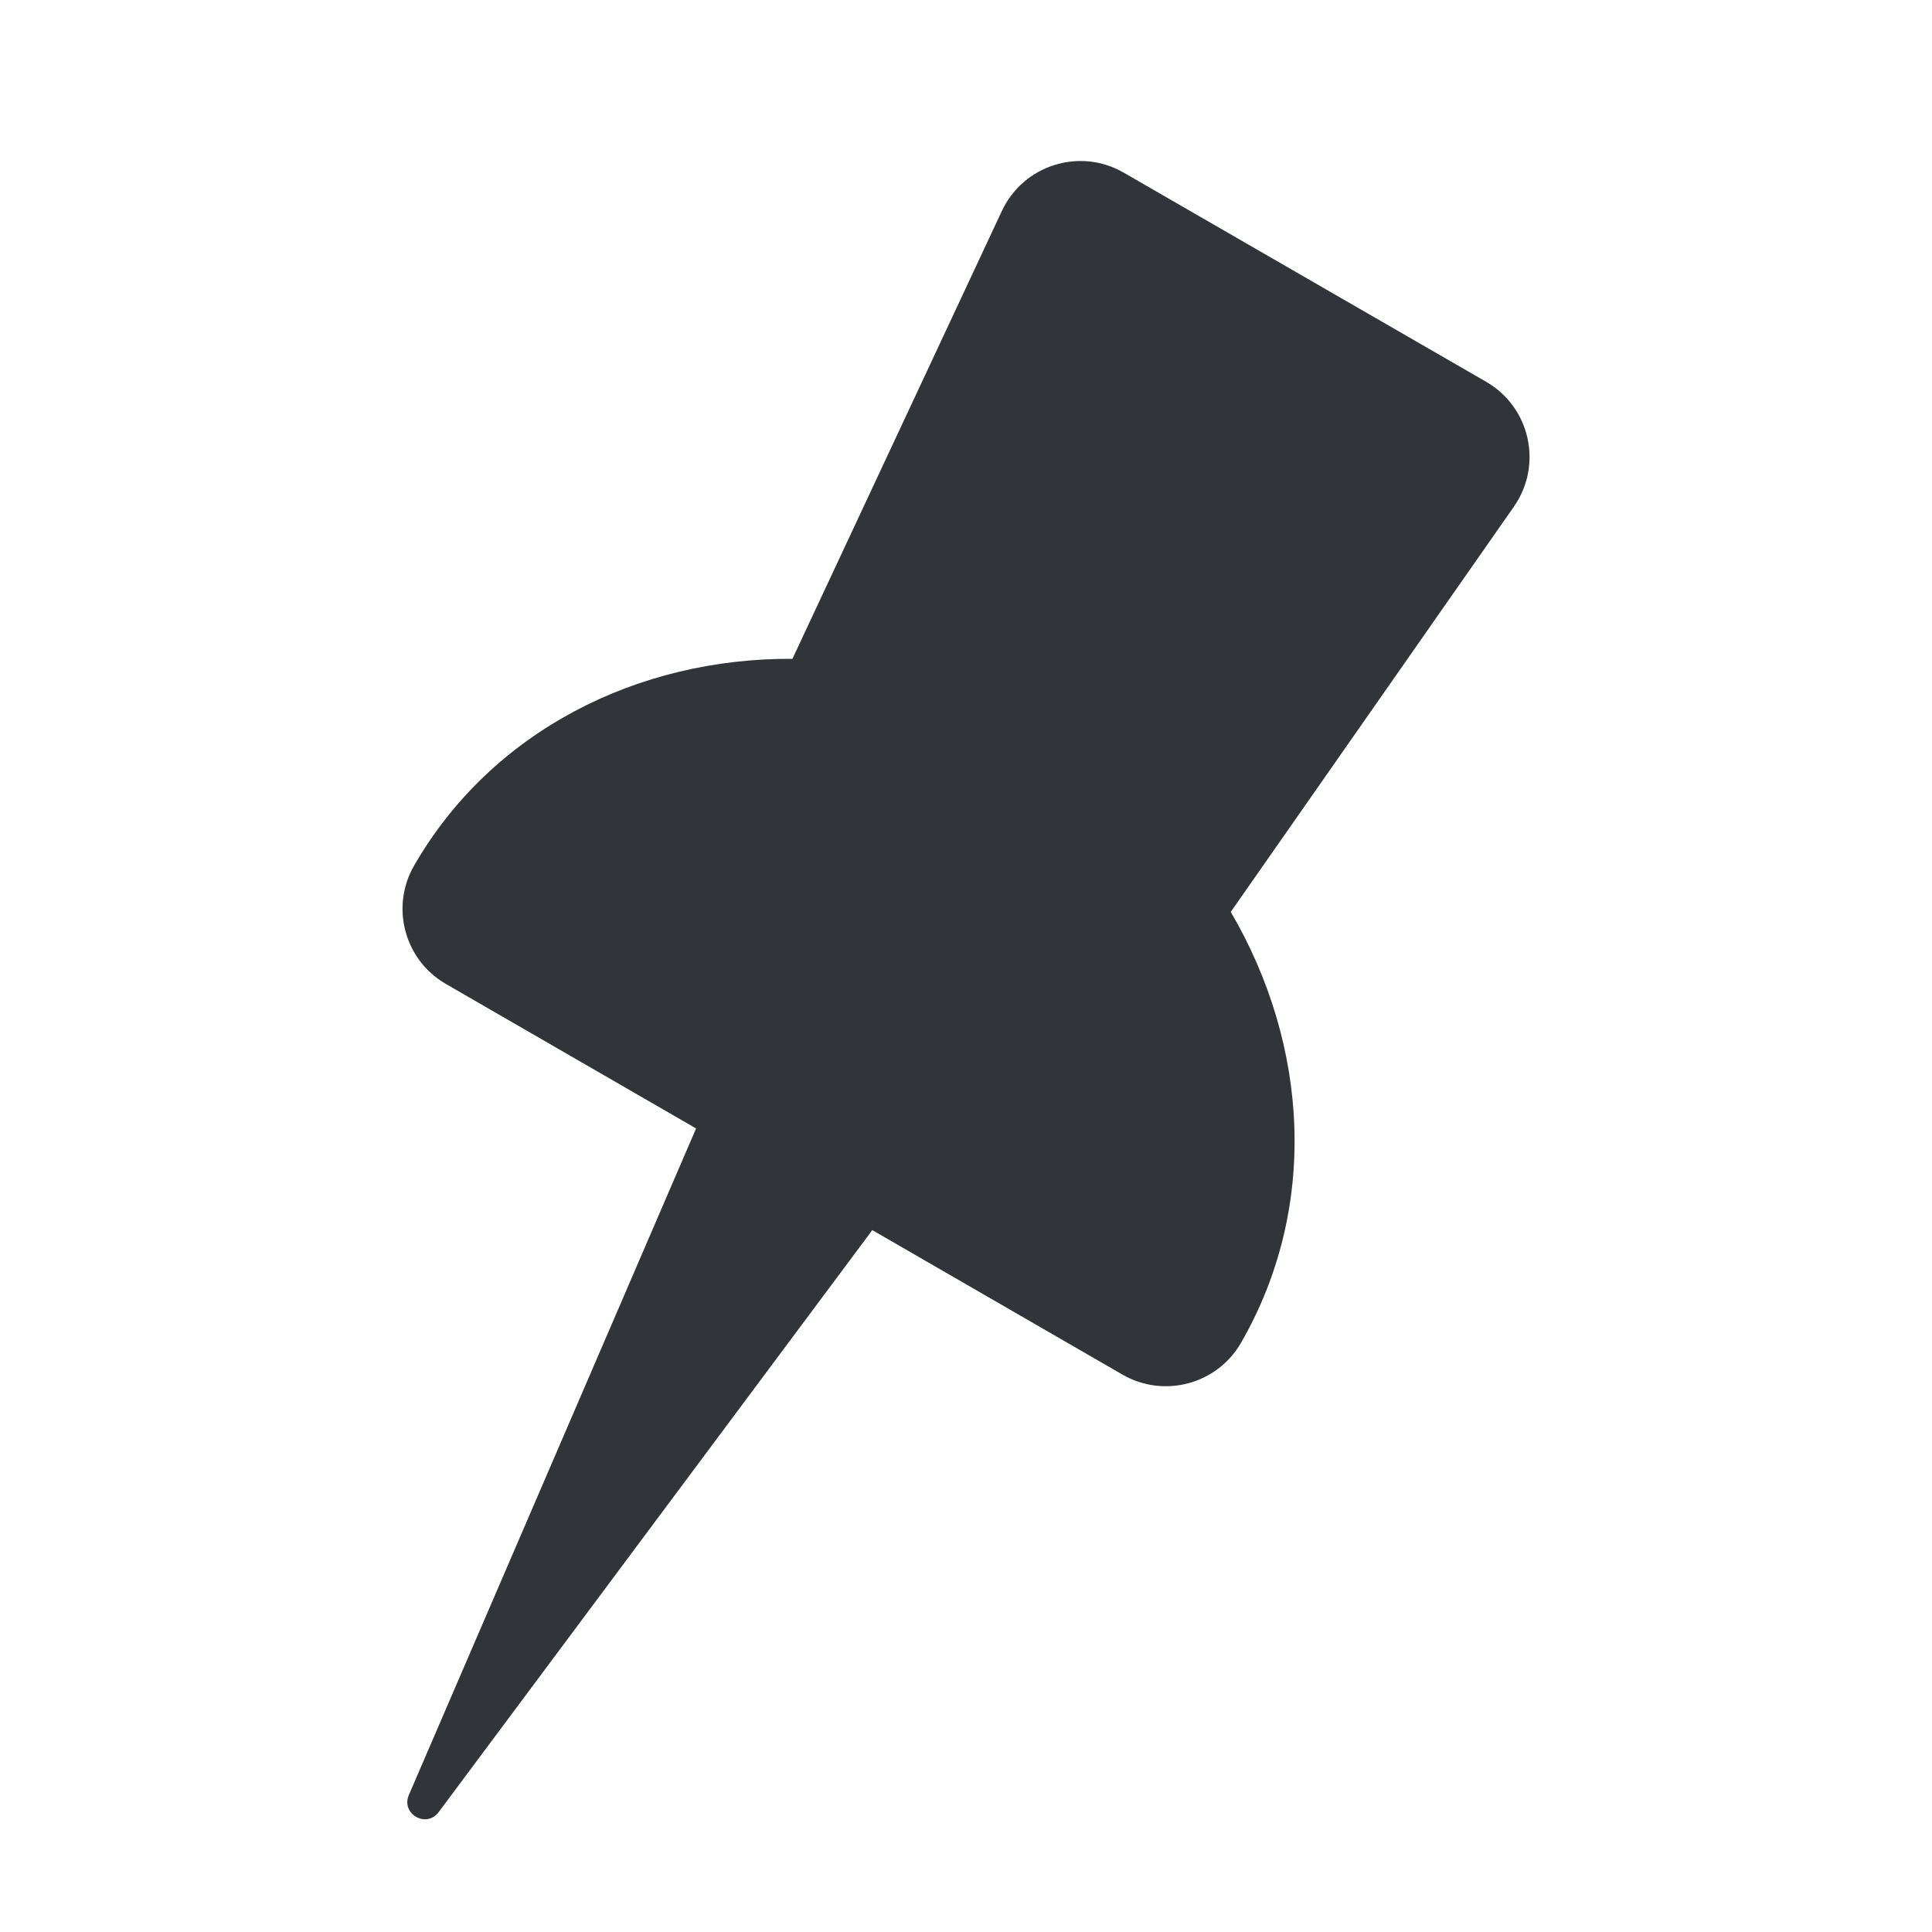
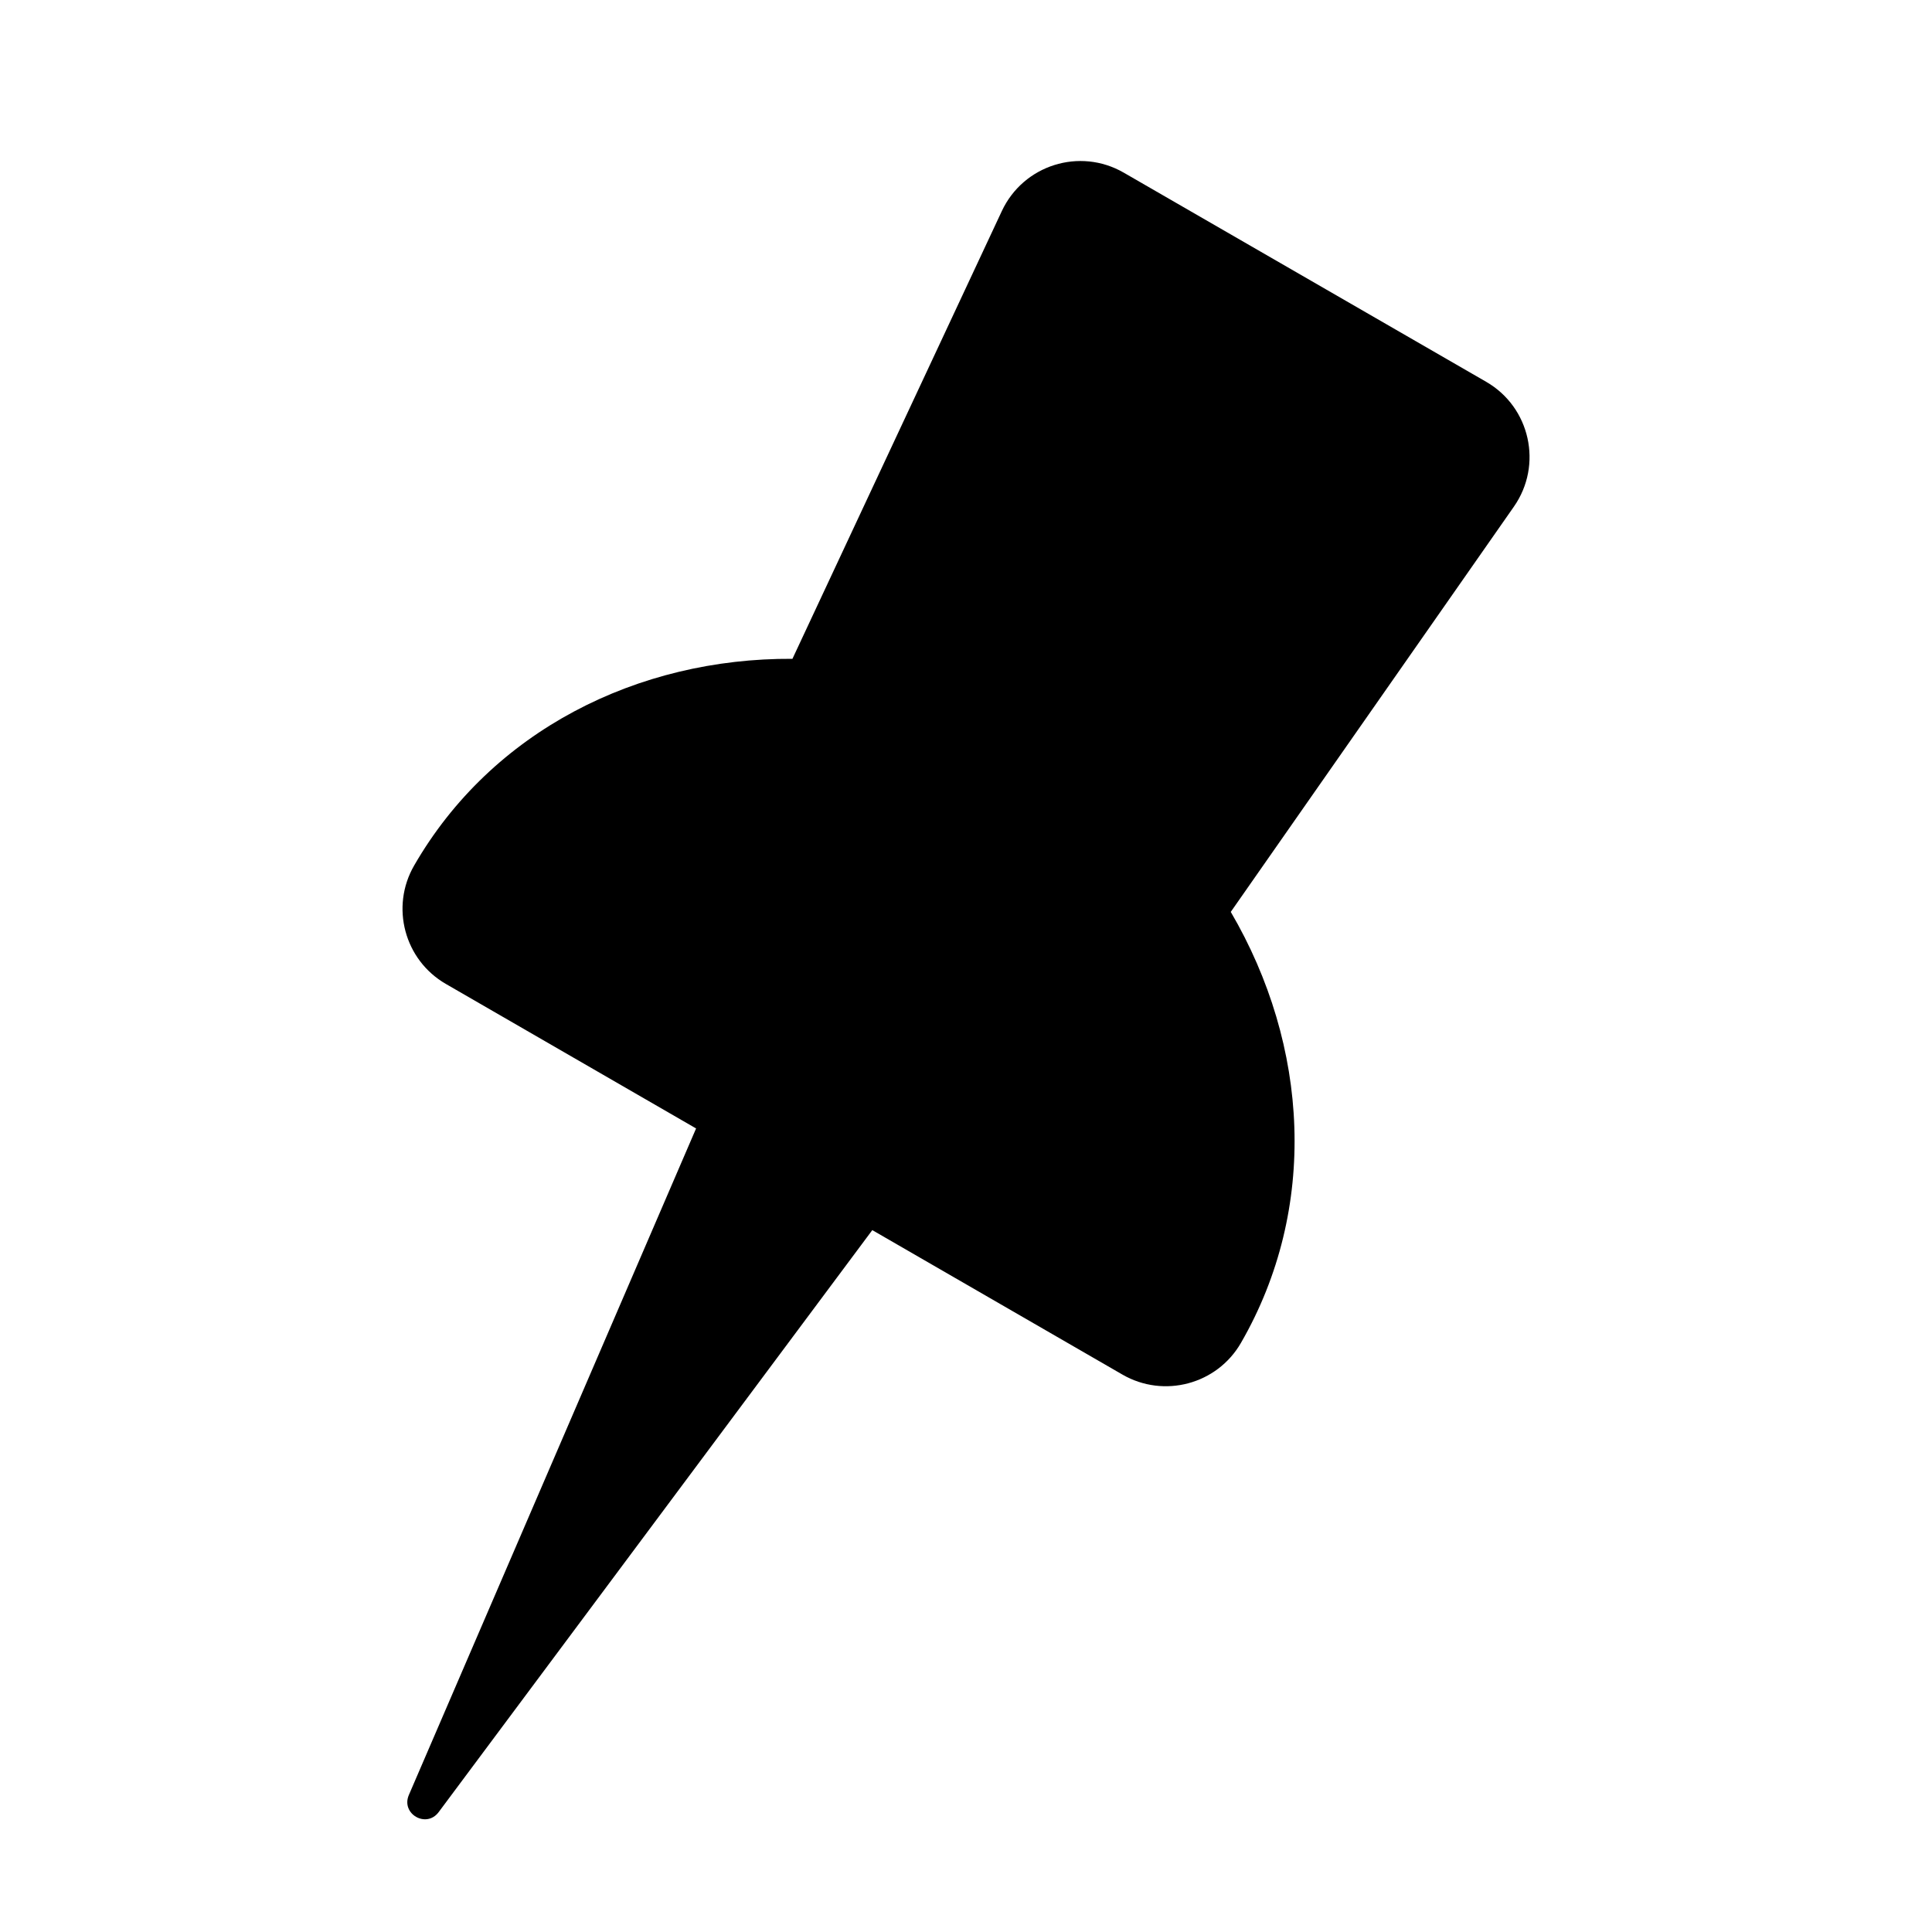
- <svg xmlns="http://www.w3.org/2000/svg" width="24" height="24" viewBox="0 0 24 24" fill="none">
-   <path d="M18.462 4.743C19.009 5.059 19.168 5.776 18.806 6.294L15.289 11.328C16.262 12.99 16.38 15.011 15.416 16.681C15.119 17.197 14.459 17.373 13.944 17.076L10.836 15.281L5.449 22.511C5.296 22.716 4.978 22.533 5.079 22.298L8.647 14.018L5.539 12.223C5.024 11.926 4.847 11.266 5.145 10.751C6.108 9.081 7.918 8.173 9.844 8.184L12.445 2.622C12.713 2.049 13.413 1.829 13.96 2.145L18.462 4.743Z" fill="#31353A" />
+ <svg xmlns="http://www.w3.org/2000/svg" viewBox="0 0 24 24" fill="none">
+   <path d="M18.462 4.743C19.009 5.059 19.168 5.776 18.806 6.294L15.289 11.328C16.262 12.99 16.38 15.011 15.416 16.681C15.119 17.197 14.459 17.373 13.944 17.076L10.836 15.281L5.449 22.511C5.296 22.716 4.978 22.533 5.079 22.298L8.647 14.018L5.539 12.223C5.024 11.926 4.847 11.266 5.145 10.751C6.108 9.081 7.918 8.173 9.844 8.184L12.445 2.622C12.713 2.049 13.413 1.829 13.96 2.145L18.462 4.743Z" fill="currentColor" />
</svg>
